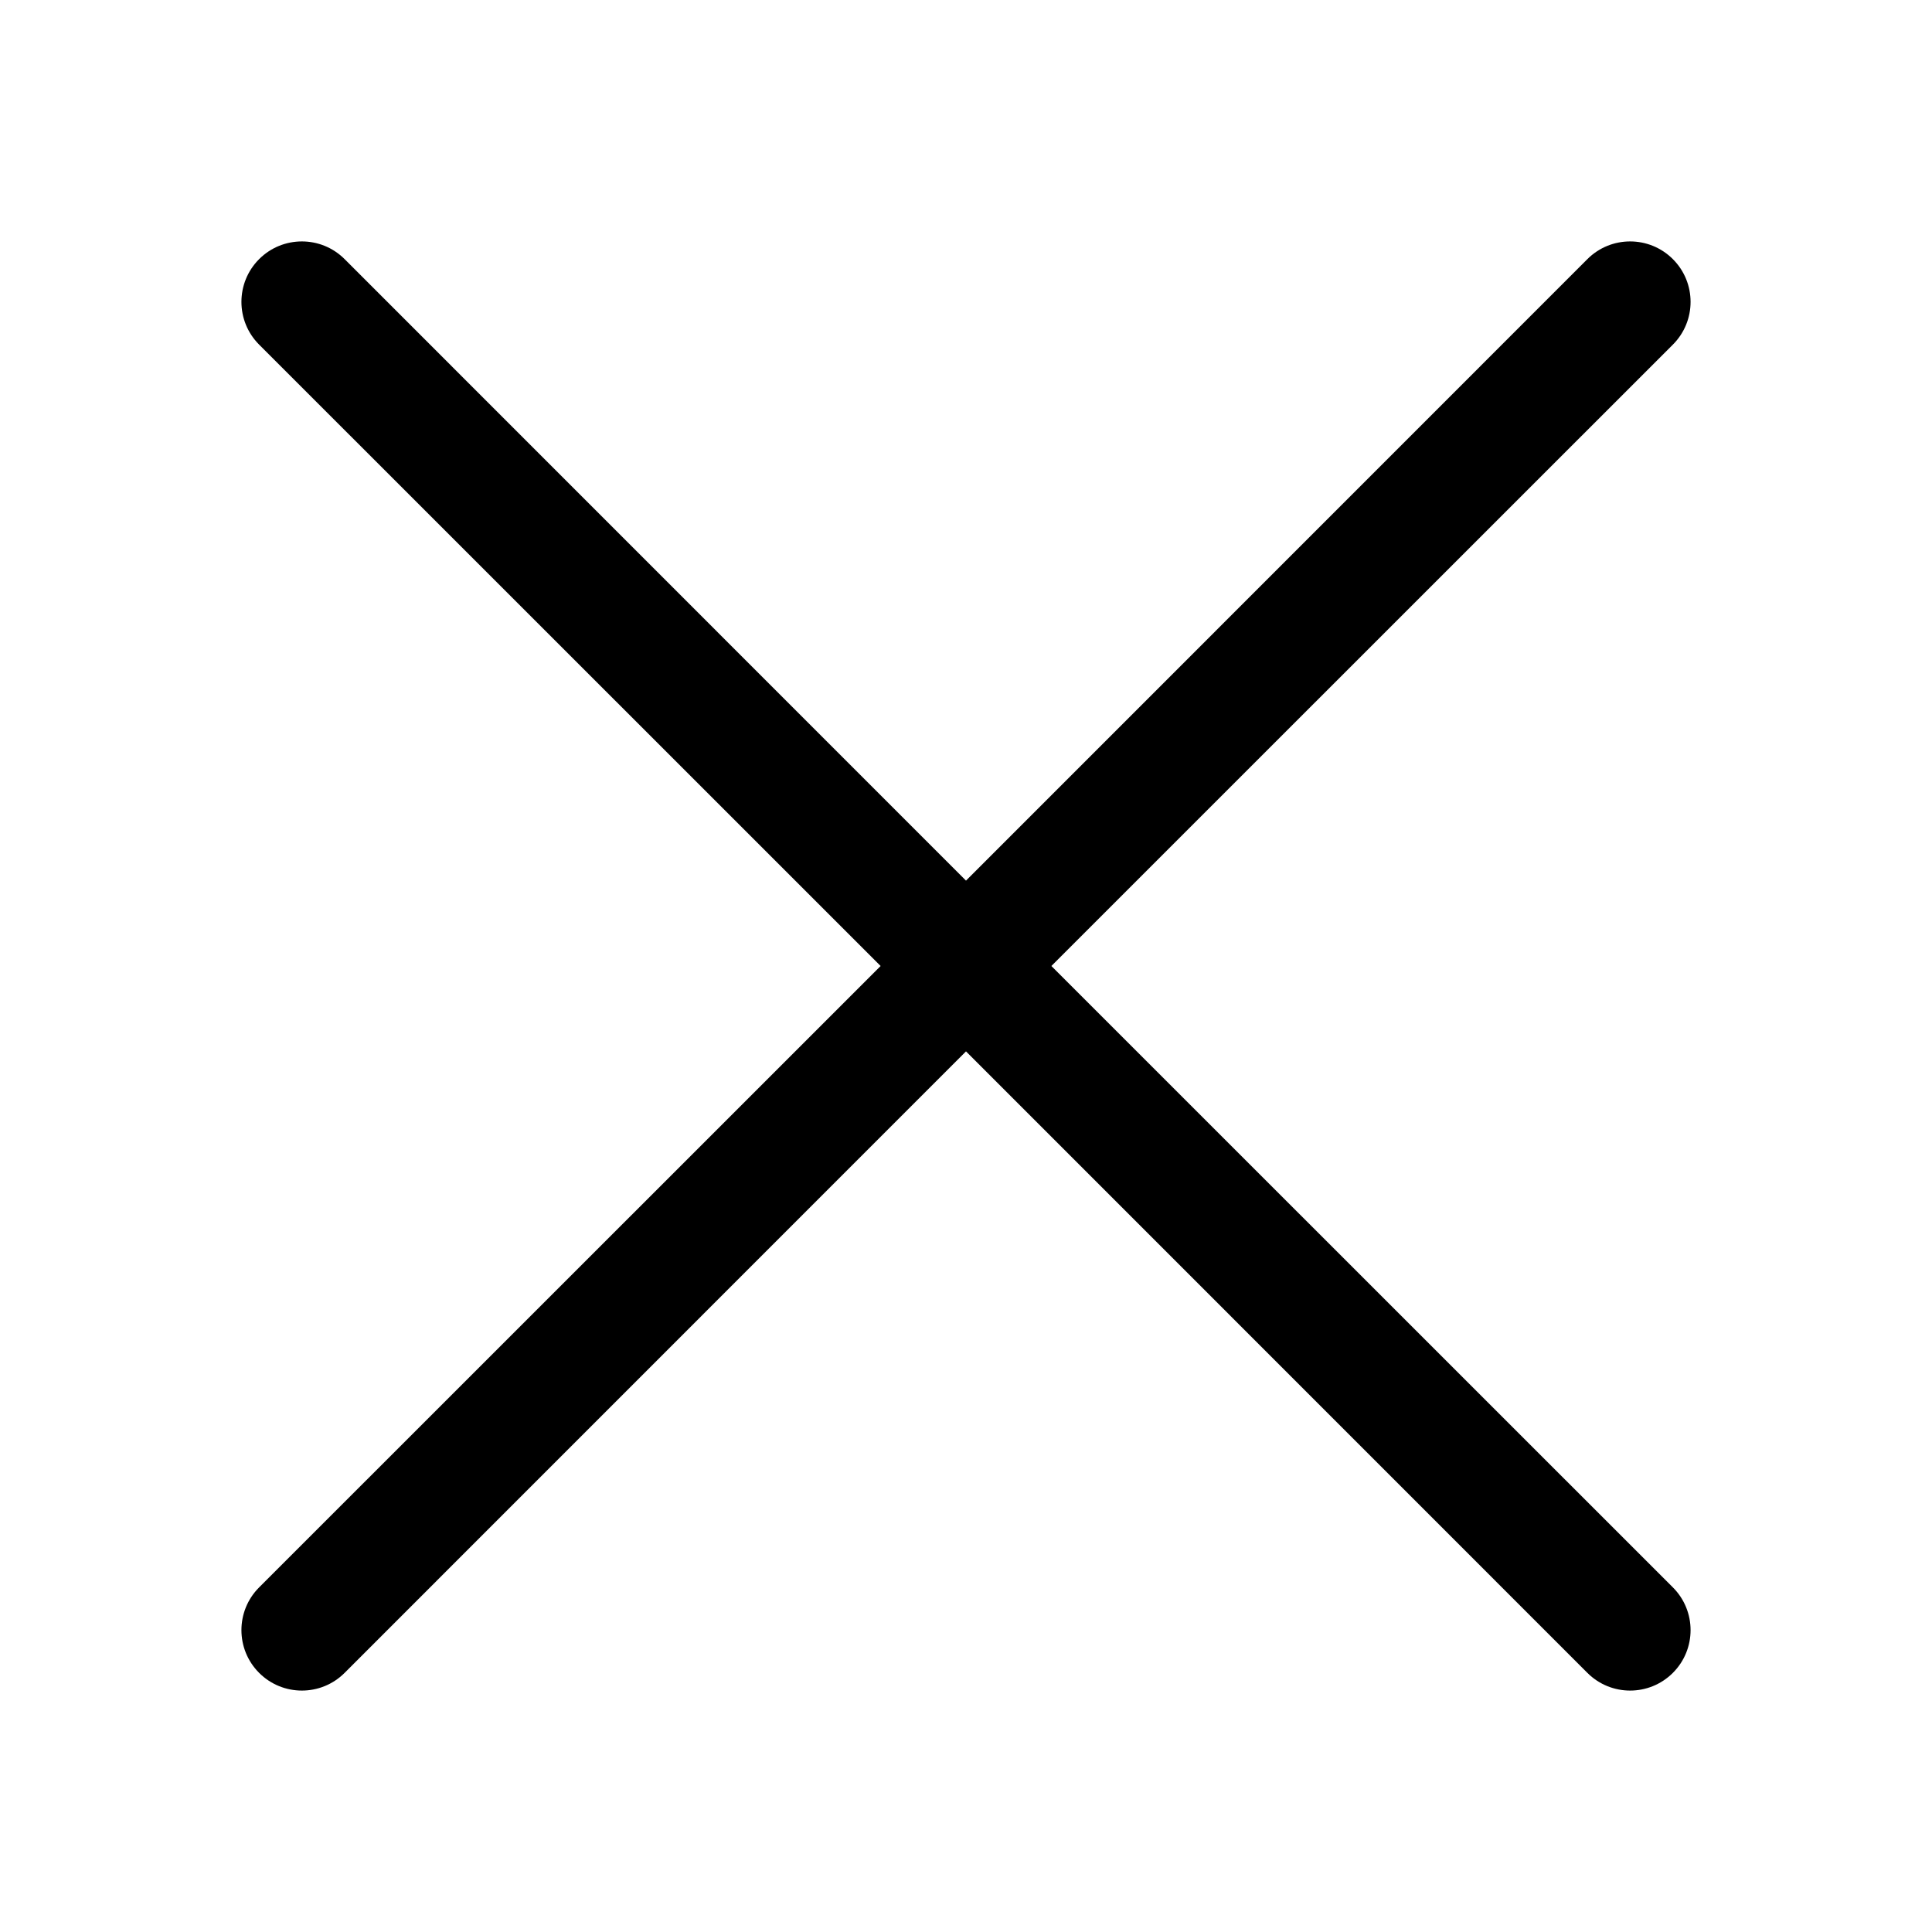
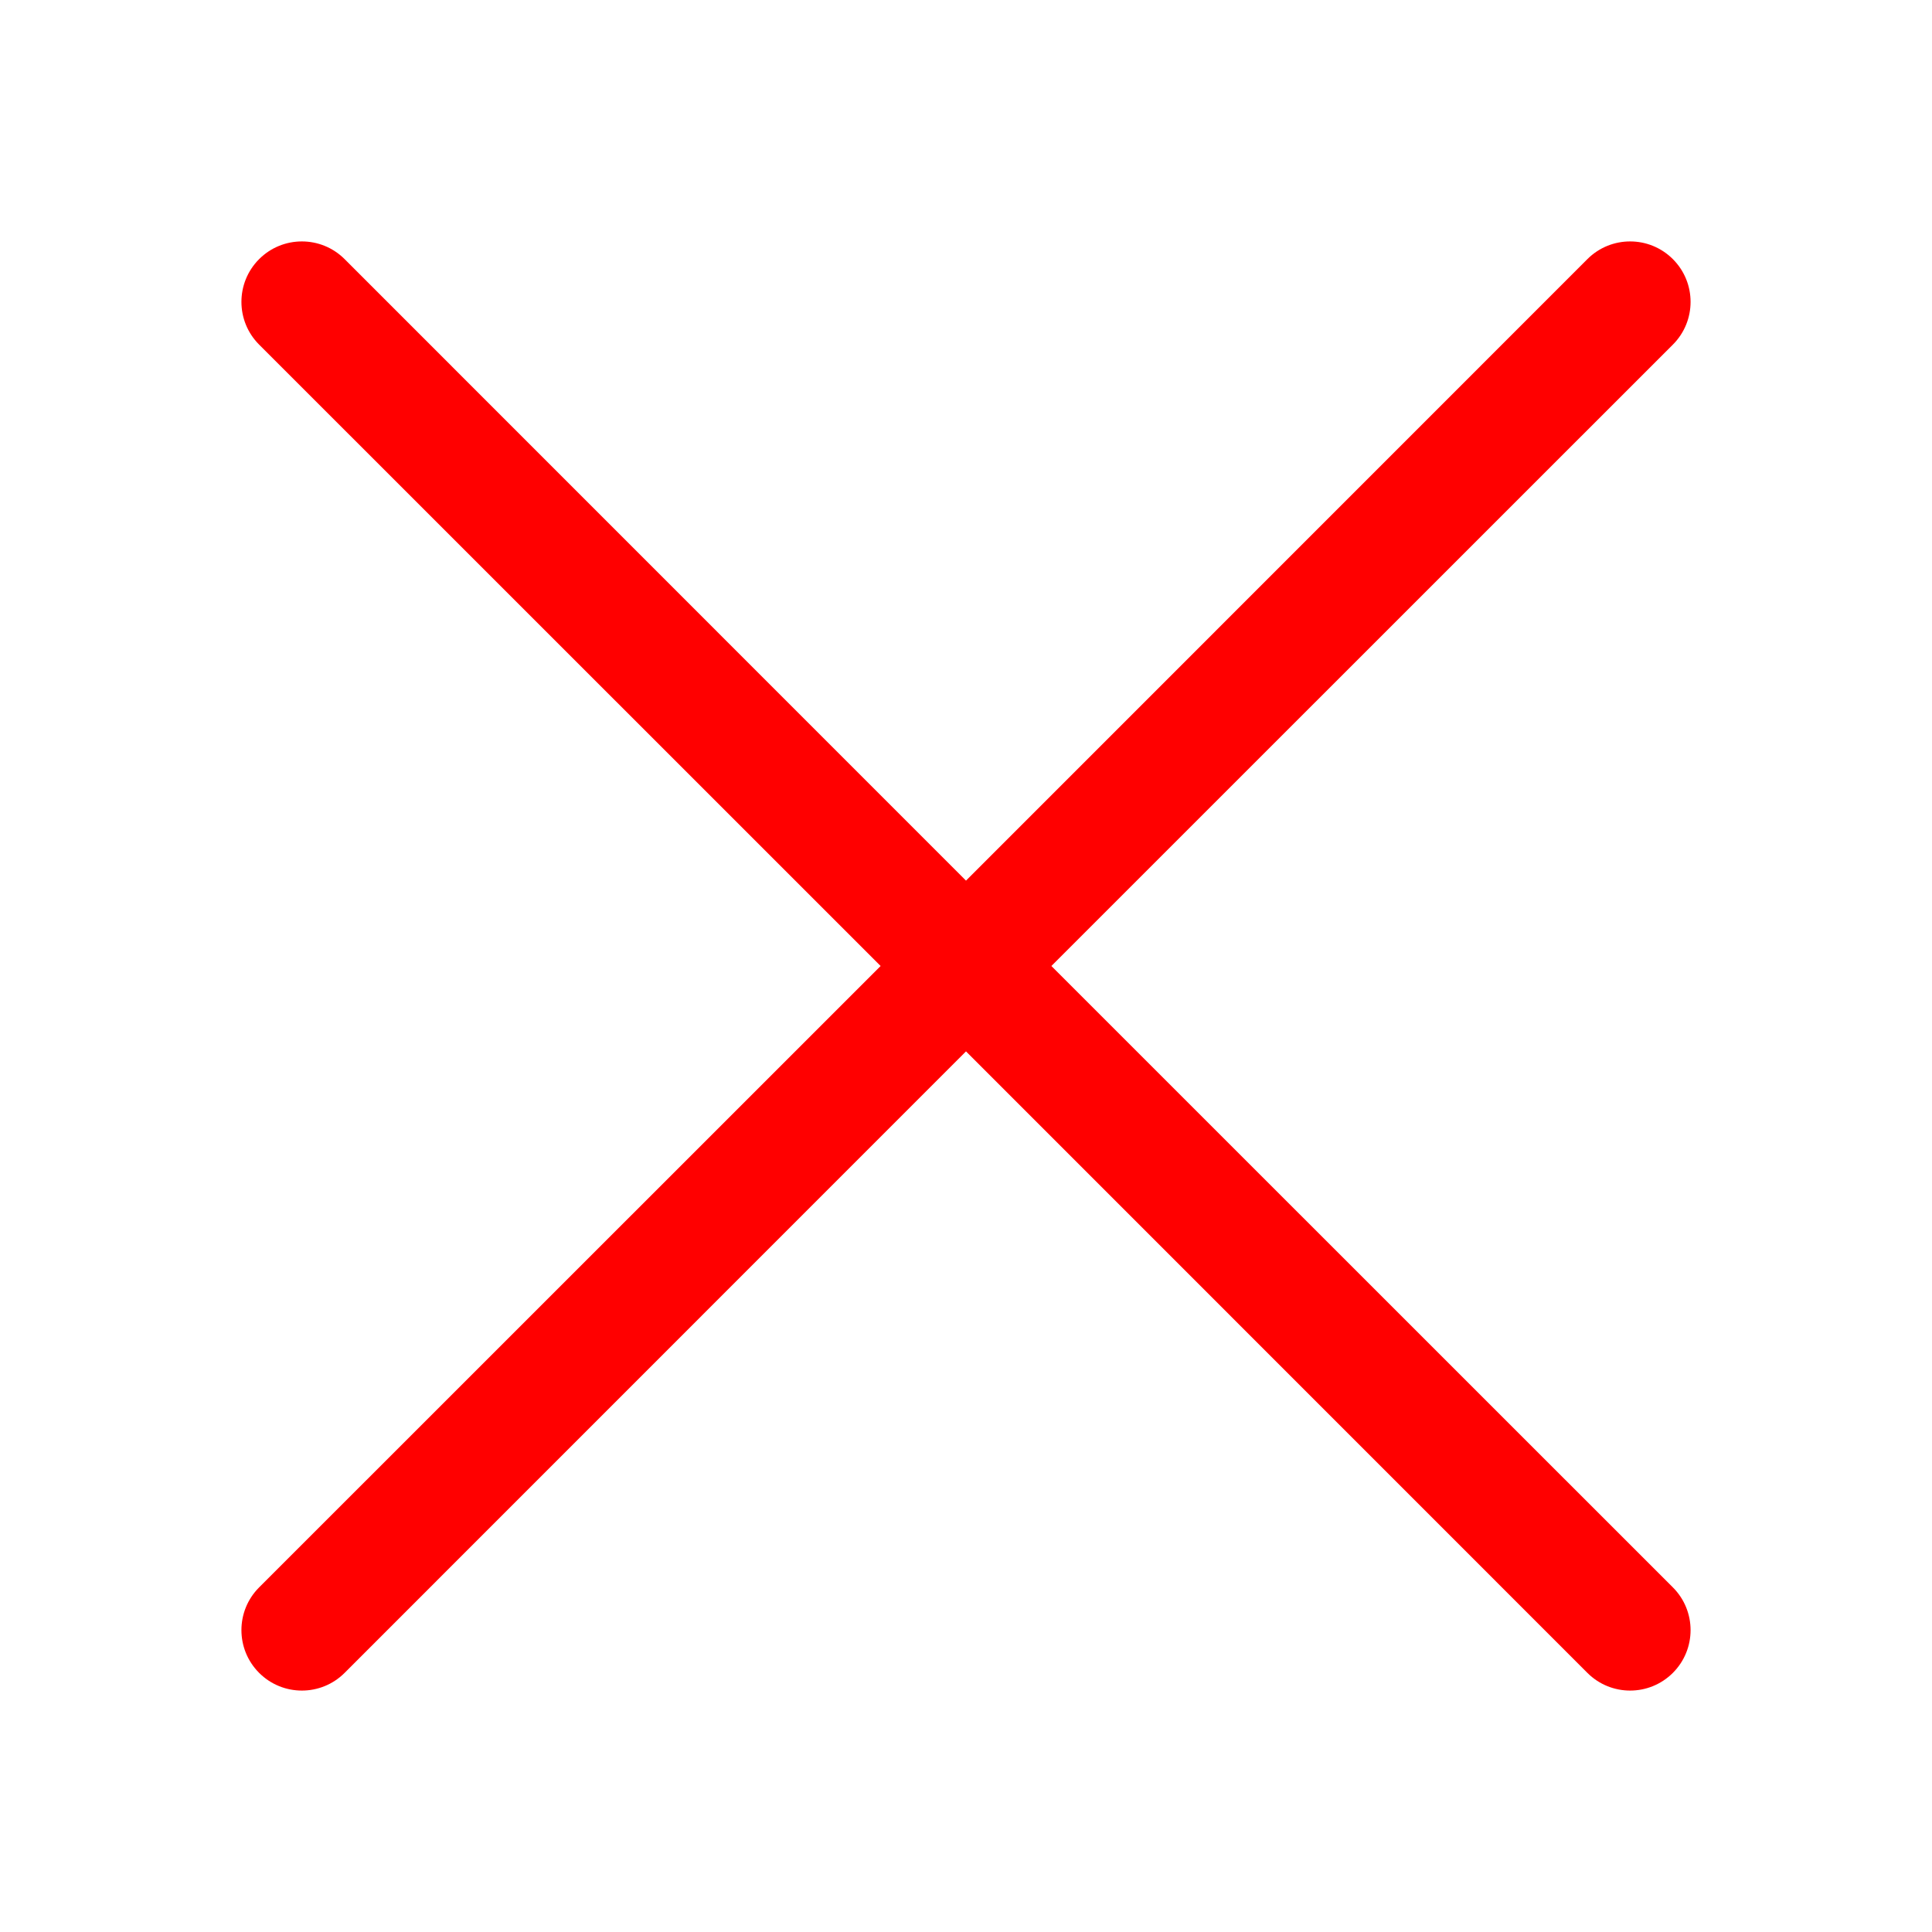
- <svg xmlns="http://www.w3.org/2000/svg" width="16" height="16" fill="currentColor" class="bi bi-x-lg" viewBox="0 0 16 16">
+ <svg xmlns="http://www.w3.org/2000/svg" width="16" height="16" fill="red" class="bi bi-x-lg" viewBox="0 0 16 16">
  <path d="M2.146 2.854a.5.5 0 1 1 .708-.708L8 7.293l5.146-5.147a.5.5 0 0 1 .708.708L8.707 8l5.147 5.146a.5.5 0 0 1-.708.708L8 8.707l-5.146 5.147a.5.5 0 0 1-.708-.708L7.293 8 2.146 2.854Z" />
</svg>
